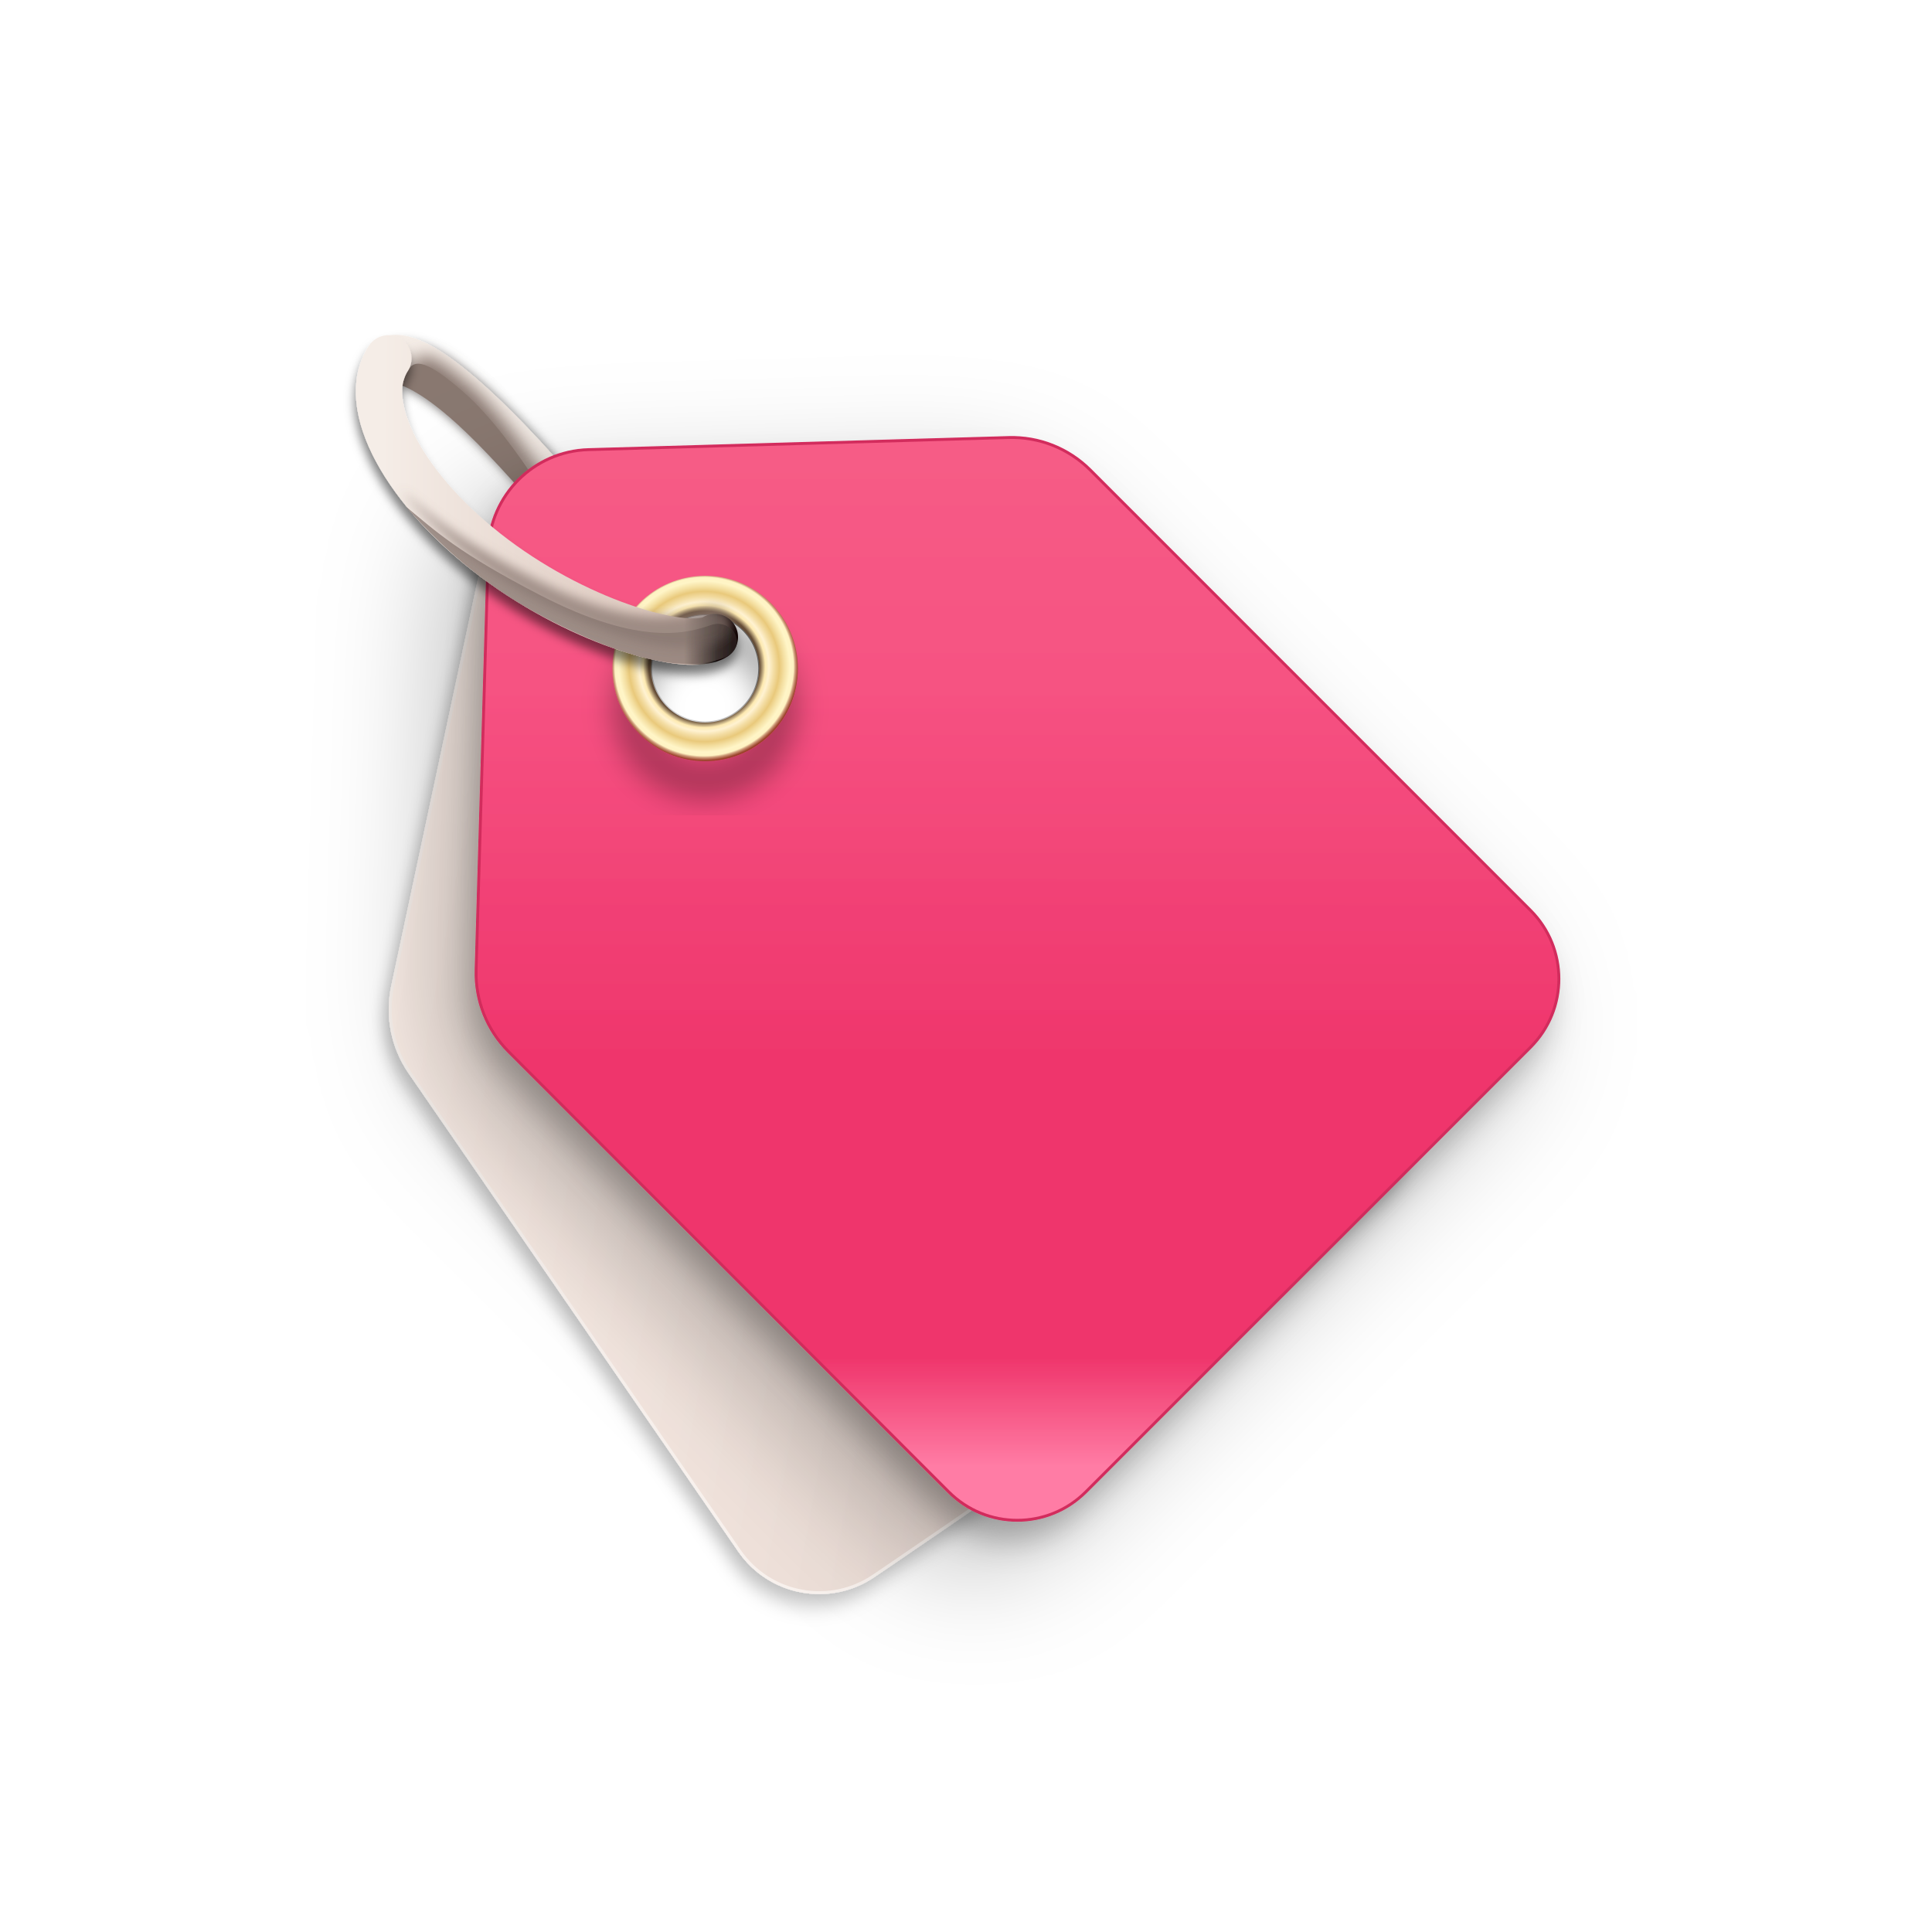
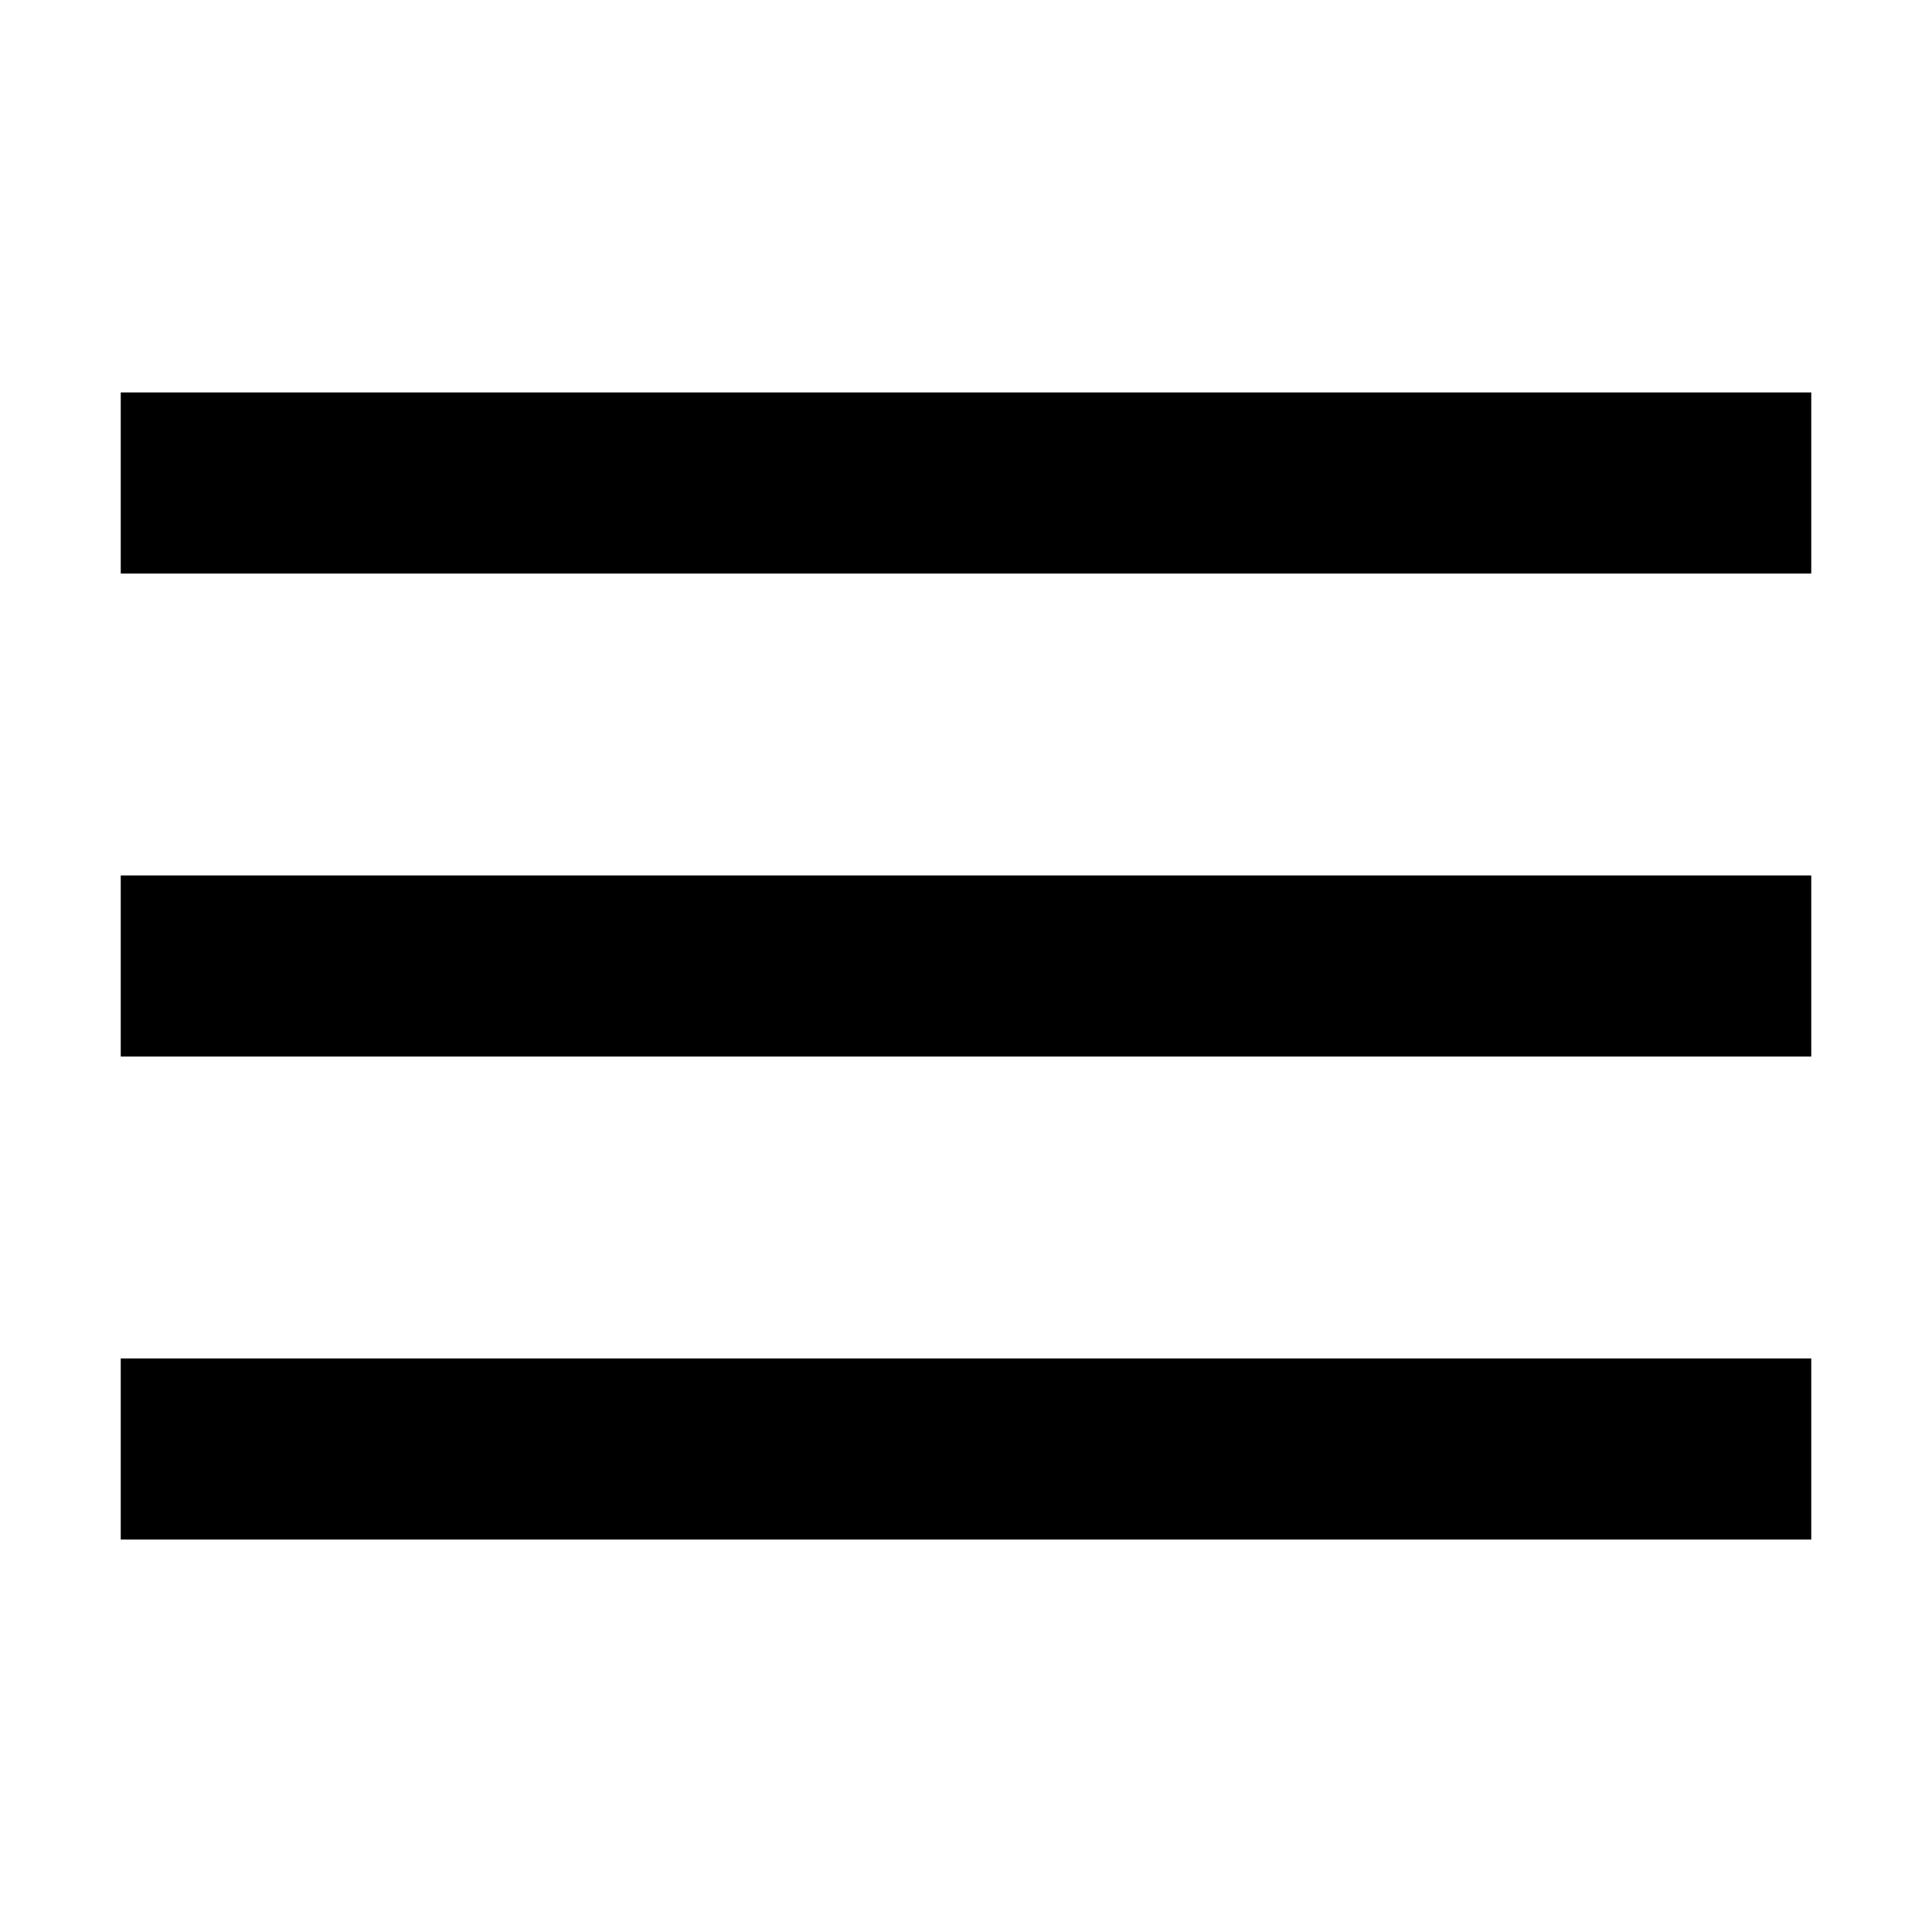
- <svg xmlns="http://www.w3.org/2000/svg" viewBox="0 0 148 148" width="148" height="148" preserveAspectRatio="xMidYMid meet" style="width: 100%; height: 100%; transform: translate3d(0px, 0px, 0px); content-visibility: visible;">
-   <defs>
-     <clipPath id="__lottie_element_2">
-       <rect width="148" height="148" x="0" y="0" />
-     </clipPath>
-     <clipPath id="__lottie_element_4">
-       <path d="M0,0 L1000,0 L1000,1000 L0,1000z" />
-     </clipPath>
-     <filter id="__lottie_element_10" x="-50%" y="-50%" width="200%" height="200%">
-       <feGaussianBlur in="SourceAlpha" result="filter_result_0_drop_shadow_1" stdDeviation="2.5" />
-       <feOffset dx="-0.436" dy="4.981" in="filter_result_0_drop_shadow_1" result="filter_result_0_drop_shadow_2" />
-       <feFlood flood-color="#000000" flood-opacity="0.5" result="filter_result_0_drop_shadow_3" />
-       <feComposite in="filter_result_0_drop_shadow_3" in2="filter_result_0_drop_shadow_2" operator="in" result="filter_result_0_drop_shadow_4" />
-       <feMerge result="filter_result_0">
-         <feMergeNode in="filter_result_0_drop_shadow_4" />
-         <feMergeNode in="SourceGraphic" />
-       </feMerge>
-     </filter>
-     <linearGradient id="__lottie_element_11" spreadMethod="pad" gradientUnits="userSpaceOnUse" x1="-303.635" y1="-176.398" x2="-129.068" y2="-174.498">
-       <stop offset="0%" stop-color="rgb(245,237,231)" />
-       <stop offset="45%" stop-color="rgb(232,217,209)" />
-       <stop offset="90%" stop-color="rgb(219,197,186)" />
-       <stop offset="95%" stop-color="rgb(113,100,94)" />
-       <stop offset="100%" stop-color="rgb(8,3,3)" />
-     </linearGradient>
-     <filter id="__lottie_element_13" x="-50%" y="-50%" width="200%" height="200%">
-       <feGaussianBlur in="SourceAlpha" result="filter_result_0_drop_shadow_1" stdDeviation="2.75" />
-       <feOffset dx="-2.93" dy="-8.51" in="filter_result_0_drop_shadow_1" result="filter_result_0_drop_shadow_2" />
-       <feFlood flood-color="#8a7871" flood-opacity="1" result="filter_result_0_drop_shadow_3" />
-       <feComposite in="filter_result_0_drop_shadow_3" in2="filter_result_0_drop_shadow_2" operator="in" result="filter_result_0_drop_shadow_4" />
-       <feMerge result="filter_result_0">
-         <feMergeNode in="filter_result_0_drop_shadow_4" />
-         <feMergeNode in="SourceGraphic" />
-       </feMerge>
-     </filter>
-     <linearGradient id="__lottie_element_14" spreadMethod="pad" gradientUnits="userSpaceOnUse" x1="0" y1="0" x2="-170" y2="0">
-       <stop offset="0%" stop-color="rgb(137,120,112)" />
-       <stop offset="35%" stop-color="rgb(89,77,72)" />
-       <stop offset="71%" stop-color="rgb(41,33,31)" />
-       <stop offset="78%" stop-color="rgb(89,76,72)" />
-       <stop offset="86%" stop-color="rgb(136,119,112)" />
-     </linearGradient>
-     <filter id="__lottie_element_18" x="-50%" y="-50%" width="200%" height="200%">
-       <feGaussianBlur in="SourceAlpha" result="filter_result_0_drop_shadow_1" stdDeviation="30" />
-       <feOffset dx="-22.229" dy="23.019" in="filter_result_0_drop_shadow_1" result="filter_result_0_drop_shadow_2" />
-       <feFlood flood-color="#000000" flood-opacity="0.25" result="filter_result_0_drop_shadow_3" />
-       <feComposite in="filter_result_0_drop_shadow_3" in2="filter_result_0_drop_shadow_2" operator="in" result="filter_result_0_drop_shadow_4" />
-       <feMerge result="filter_result_0">
-         <feMergeNode in="filter_result_0_drop_shadow_4" />
-         <feMergeNode in="SourceGraphic" />
-       </feMerge>
-     </filter>
-     <linearGradient id="__lottie_element_19" spreadMethod="pad" gradientUnits="userSpaceOnUse" x1="0" y1="-272" x2="0" y2="287">
-       <stop offset="0%" stop-color="rgb(246,92,134)" />
-       <stop offset="12%" stop-color="rgb(246,87,132)" />
-       <stop offset="23%" stop-color="rgb(246,82,130)" />
-       <stop offset="40%" stop-color="rgb(242,68,119)" />
-       <stop offset="57%" stop-color="rgb(239,54,108)" />
-       <stop offset="71%" stop-color="rgb(239,54,108)" />
-       <stop offset="85%" stop-color="rgb(239,54,108)" />
-       <stop offset="90%" stop-color="rgb(247,90,136)" />
-       <stop offset="95%" stop-color="rgb(255,124,165)" />
-     </linearGradient>
-     <filter id="__lottie_element_21" x="-50%" y="-50%" width="200%" height="200%">
-       <feGaussianBlur in="SourceAlpha" result="filter_result_0_drop_shadow_1" stdDeviation="7.5" />
-       <feOffset dx="1.2246467991473533e-15" dy="20" in="filter_result_0_drop_shadow_1" result="filter_result_0_drop_shadow_2" />
-       <feFlood flood-color="#000000" flood-opacity="0.3" result="filter_result_0_drop_shadow_3" />
-       <feComposite in="filter_result_0_drop_shadow_3" in2="filter_result_0_drop_shadow_2" operator="in" result="filter_result_0_drop_shadow_4" />
-       <feMerge result="filter_result_0">
-         <feMergeNode in="filter_result_0_drop_shadow_4" />
-         <feMergeNode in="SourceGraphic" />
-       </feMerge>
-     </filter>
-     <radialGradient id="__lottie_element_22" spreadMethod="pad" gradientUnits="userSpaceOnUse" cx="-0.5" cy="-1" r="48.61" fx="-0.5" fy="-1">
-       <stop offset="59%" stop-color="rgb(101,77,55)" />
-       <stop offset="62%" stop-color="rgb(177,155,116)" />
-       <stop offset="65%" stop-color="rgb(254,234,177)" />
-       <stop offset="67%" stop-color="rgb(254,238,193)" />
-       <stop offset="69%" stop-color="rgb(255,242,209)" />
-       <stop offset="74%" stop-color="rgb(244,222,166)" />
-       <stop offset="80%" stop-color="rgb(233,201,123)" />
-       <stop offset="85%" stop-color="rgb(244,223,161)" />
-       <stop offset="91%" stop-color="rgb(255,245,199)" />
-       <stop offset="93%" stop-color="rgb(255,244,197)" />
-       <stop offset="95%" stop-color="rgb(255,243,195)" />
-       <stop offset="97%" stop-color="rgb(205,154,120)" />
-       <stop offset="100%" stop-color="rgb(155,66,44)" />
-     </radialGradient>
-     <linearGradient id="__lottie_element_26" spreadMethod="pad" gradientUnits="userSpaceOnUse" x1="0" y1="0" x2="100" y2="0">
-       <stop offset="0%" stop-color="rgb(245,237,231)" />
-       <stop offset="44%" stop-color="rgb(232,217,209)" />
-       <stop offset="88%" stop-color="rgb(219,197,186)" />
-       <stop offset="94%" stop-color="rgb(113,100,94)" />
-       <stop offset="100%" stop-color="rgb(8,3,3)" />
-     </linearGradient>
-     <filter id="__lottie_element_29" x="-50%" y="-50%" width="200%" height="200%">
-       <feGaussianBlur in="SourceAlpha" result="filter_result_0_drop_shadow_1" stdDeviation="8" />
-       <feOffset dx="-3.907" dy="11.346" in="filter_result_0_drop_shadow_1" result="filter_result_0_drop_shadow_2" />
-       <feFlood flood-color="#000000" flood-opacity="0.25" result="filter_result_0_drop_shadow_3" />
-       <feComposite in="filter_result_0_drop_shadow_3" in2="filter_result_0_drop_shadow_2" operator="in" result="filter_result_0_drop_shadow_4" />
-       <feMerge result="filter_result_0">
-         <feMergeNode in="filter_result_0_drop_shadow_4" />
-         <feMergeNode in="SourceGraphic" />
-       </feMerge>
-     </filter>
-     <linearGradient id="__lottie_element_30" spreadMethod="pad" gradientUnits="userSpaceOnUse" x1="0" y1="-272" x2="0" y2="287">
-       <stop offset="0%" stop-color="rgb(246,80,125)" />
-       <stop offset="42%" stop-color="rgb(240,62,113)" />
-       <stop offset="85%" stop-color="rgb(235,44,102)" />
-       <stop offset="90%" stop-color="rgb(245,84,134)" />
-       <stop offset="95%" stop-color="rgb(255,124,165)" />
-     </linearGradient>
-     <filter id="__lottie_element_33" x="-50%" y="-50%" width="200%" height="200%">
-       <feGaussianBlur in="SourceAlpha" result="filter_result_0_drop_shadow_1" stdDeviation="4.5" />
-       <feOffset dx="-1.953" dy="5.673" in="filter_result_0_drop_shadow_1" result="filter_result_0_drop_shadow_2" />
-       <feFlood flood-color="#000000" flood-opacity="0.25" result="filter_result_0_drop_shadow_3" />
-       <feComposite in="filter_result_0_drop_shadow_3" in2="filter_result_0_drop_shadow_2" operator="in" result="filter_result_0_drop_shadow_4" />
-       <feMerge result="filter_result_0">
-         <feMergeNode in="filter_result_0_drop_shadow_4" />
-         <feMergeNode in="SourceGraphic" />
-       </feMerge>
-     </filter>
-     <linearGradient id="__lottie_element_34" spreadMethod="pad" gradientUnits="userSpaceOnUse" x1="-257" y1="0" x2="291" y2="0">
-       <stop offset="0%" stop-color="rgb(252,239,232)" />
-       <stop offset="50%" stop-color="rgb(237,223,216)" />
-       <stop offset="100%" stop-color="rgb(221,206,201)" />
-     </linearGradient>
-     <filter id="__lottie_element_37" x="-50%" y="-50%" width="200%" height="200%">
-       <feGaussianBlur in="SourceAlpha" result="filter_result_0_drop_shadow_1" stdDeviation="4.5" />
-       <feOffset dx="2.868" dy="-4.096" in="filter_result_0_drop_shadow_1" result="filter_result_0_drop_shadow_2" />
-       <feFlood flood-color="#85746d" flood-opacity="0.996" result="filter_result_0_drop_shadow_3" />
-       <feComposite in="filter_result_0_drop_shadow_3" in2="filter_result_0_drop_shadow_2" operator="in" result="filter_result_0_drop_shadow_4" />
-       <feMerge result="filter_result_0">
-         <feMergeNode in="filter_result_0_drop_shadow_4" />
-         <feMergeNode in="SourceGraphic" />
-       </feMerge>
-     </filter>
-     <filter id="__lottie_element_40" x="-50%" y="-50%" width="200%" height="200%">
-       <feGaussianBlur in="SourceAlpha" result="filter_result_0_drop_shadow_1" stdDeviation="2.5" />
-       <feOffset dx="3.536" dy="3.536" in="filter_result_0_drop_shadow_1" result="filter_result_0_drop_shadow_2" />
-       <feFlood flood-color="#000000" flood-opacity="0.5" result="filter_result_0_drop_shadow_3" />
-       <feComposite in="filter_result_0_drop_shadow_3" in2="filter_result_0_drop_shadow_2" operator="in" result="filter_result_0_drop_shadow_4" />
-       <feMerge result="filter_result_0">
-         <feMergeNode in="filter_result_0_drop_shadow_4" />
-         <feMergeNode in="SourceGraphic" />
-       </feMerge>
-     </filter>
-   </defs>
-   <g clip-path="url(#__lottie_element_2)">
-     <g clip-path="url(#__lottie_element_4)" transform="matrix(0.148,0,0,0.148,0,0)" opacity="1" style="display: block;">
-       <g filter="url(#__lottie_element_40)" transform="matrix(1,0,0,1,500,500)" opacity="1" style="display: block;">
-         <g opacity="1" transform="matrix(1,0,0,1,0,0)">
-           <path stroke-linecap="butt" stroke-linejoin="miter" fill-opacity="0" stroke-miterlimit="4" stroke="rgb(245,237,231)" stroke-opacity="1" stroke-width="24" d=" M-298.75,-314 C-282.75,-321 -234,-274 -184,-210" />
-         </g>
-       </g>
-       <g filter="url(#__lottie_element_37)" transform="matrix(1,0,0,1,500,500)" opacity="1" style="display: block;">
-         <g opacity="1" transform="matrix(1,0,0,1,0,0)">
-           <path fill="rgb(137,120,112)" fill-opacity="1" d=" M-292,-300.5 C-265.5,-290 -228,-243 -204,-216 C-191,-212.5 -203,-218.5 -203,-218.5 C-203,-218.5 -232,-272.5 -260,-297 C-287.754,-321.284 -288,-310.5 -292,-300.5z" />
-         </g>
-       </g>
-       <g filter="url(#__lottie_element_33)" transform="matrix(0.9836597,0.1800376,-0.1800376,0.9836597,452.9933,554.1971)" opacity="1" style="display: block;">
-         <path stroke-linecap="butt" stroke-linejoin="miter" fill-opacity="0" stroke-miterlimit="4" stroke="rgb(249,242,238)" stroke-opacity="1" stroke-width="3" d=" M-123.953,-219.402 C-107.201,-219.402 -93.62,-205.821 -93.62,-189.069 C-93.62,-172.317 -107.201,-158.736 -123.953,-158.736 C-140.705,-158.736 -154.286,-172.317 -154.286,-189.069 C-154.286,-205.821 -140.705,-219.402 -123.953,-219.402z M22.104,-272.801 C22.104,-272.801 -195.423,-266.51 -195.423,-266.51 C-223.297,-265.704 -245.704,-243.297 -246.51,-215.423 C-246.51,-215.423 -252.801,2.104 -252.801,2.104 C-253.251,17.671 -247.265,32.735 -236.253,43.747 C-236.253,43.747 -23.812,256.557 -23.812,256.557 C-4.531,275.838 26.731,275.838 46.012,256.557 C46.012,256.557 97.01,206.494 155.82,146.749 C214.236,87.405 266.869,16.076 266.869,16.076 C286.139,-3.193 286.139,-34.434 266.869,-53.703 C266.869,-53.703 63.747,-256.253 63.747,-256.253 C52.735,-267.265 37.671,-273.251 22.104,-272.801z" />
-         <g opacity="1" transform="matrix(1,0,0,1,0,0)">
-           <path fill="url(#__lottie_element_34)" fill-opacity="1" d=" M-123.953,-219.402 C-107.201,-219.402 -93.62,-205.821 -93.62,-189.069 C-93.62,-172.317 -107.201,-158.736 -123.953,-158.736 C-140.705,-158.736 -154.286,-172.317 -154.286,-189.069 C-154.286,-205.821 -140.705,-219.402 -123.953,-219.402z M22.104,-272.801 C22.104,-272.801 -195.423,-266.51 -195.423,-266.51 C-223.297,-265.704 -245.704,-243.297 -246.51,-215.423 C-246.51,-215.423 -252.801,2.104 -252.801,2.104 C-253.251,17.671 -247.265,32.735 -236.253,43.747 C-236.253,43.747 -23.812,256.557 -23.812,256.557 C-4.531,275.838 26.731,275.838 46.012,256.557 C46.012,256.557 97.01,206.494 155.82,146.749 C214.236,87.405 266.869,16.076 266.869,16.076 C286.139,-3.193 286.139,-34.434 266.869,-53.703 C266.869,-53.703 63.747,-256.253 63.747,-256.253 C52.735,-267.265 37.671,-273.251 22.104,-272.801z" />
-         </g>
-       </g>
-       <g filter="url(#__lottie_element_29)" transform="matrix(1,0.00010841,-0.00010841,1,499.9833,500.0146)" opacity="0.99" style="display: block;">
-         <g opacity="1" transform="matrix(1,0,0,1,0,0)">
-           <path fill="url(#__lottie_element_30)" fill-opacity="1" d=" M-134.953,-184.402 C-118.201,-184.402 -104.62,-170.821 -104.62,-154.069 C-104.62,-137.317 -118.201,-123.736 -134.953,-123.736 C-151.705,-123.736 -165.286,-137.317 -165.286,-154.069 C-165.286,-170.821 -151.705,-184.402 -134.953,-184.402z M22.104,-272.801 C22.104,-272.801 -195.423,-266.51 -195.423,-266.51 C-223.297,-265.704 -245.704,-243.297 -246.51,-215.423 C-246.51,-215.423 -252.801,2.104 -252.801,2.104 C-253.251,17.671 -247.265,32.735 -236.253,43.747 C-236.253,43.747 -8.331,271.669 -8.331,271.669 C10.95,290.95 42.212,290.95 61.493,271.669 C61.493,271.669 291.691,41.47 291.691,41.47 C310.96,22.201 310.96,-9.04 291.691,-28.309 C291.691,-28.309 63.747,-256.253 63.747,-256.253 C52.735,-267.265 37.671,-273.251 22.104,-272.801z" />
-         </g>
-       </g>
-       <g filter="url(#__lottie_element_18)" transform="matrix(1,0.00010841,-0.00010841,1,499.9833,500.0146)" opacity="0.99" style="display: block;">
-         <path stroke-linecap="butt" stroke-linejoin="miter" fill-opacity="0" stroke-miterlimit="4" stroke="rgb(210,43,91)" stroke-opacity="1" stroke-width="3" d=" M-134.953,-184.402 C-118.201,-184.402 -104.62,-170.821 -104.62,-154.069 C-104.62,-137.317 -118.201,-123.736 -134.953,-123.736 C-151.705,-123.736 -165.286,-137.317 -165.286,-154.069 C-165.286,-170.821 -151.705,-184.402 -134.953,-184.402z M22.104,-272.801 C22.104,-272.801 -195.423,-266.51 -195.423,-266.51 C-223.297,-265.704 -245.704,-243.297 -246.51,-215.423 C-246.51,-215.423 -252.801,2.104 -252.801,2.104 C-253.251,17.671 -247.265,32.735 -236.253,43.747 C-236.253,43.747 -8.331,271.669 -8.331,271.669 C10.95,290.95 42.212,290.95 61.493,271.669 C61.493,271.669 291.691,41.47 291.691,41.47 C310.96,22.201 310.96,-9.04 291.691,-28.309 C291.691,-28.309 63.747,-256.253 63.747,-256.253 C52.735,-267.265 37.671,-273.251 22.104,-272.801z" />
-         <g opacity="1" transform="matrix(1,0,0,1,0,0)">
-           <path fill="url(#__lottie_element_19)" fill-opacity="1" d=" M-134.953,-184.402 C-118.201,-184.402 -104.62,-170.821 -104.62,-154.069 C-104.62,-137.317 -118.201,-123.736 -134.953,-123.736 C-151.705,-123.736 -165.286,-137.317 -165.286,-154.069 C-165.286,-170.821 -151.705,-184.402 -134.953,-184.402z M22.104,-272.801 C22.104,-272.801 -195.423,-266.51 -195.423,-266.51 C-223.297,-265.704 -245.704,-243.297 -246.51,-215.423 C-246.51,-215.423 -252.801,2.104 -252.801,2.104 C-253.251,17.671 -247.265,32.735 -236.253,43.747 C-236.253,43.747 -8.331,271.669 -8.331,271.669 C10.95,290.95 42.212,290.95 61.493,271.669 C61.493,271.669 291.691,41.47 291.691,41.47 C310.96,22.201 310.96,-9.04 291.691,-28.309 C291.691,-28.309 63.747,-256.253 63.747,-256.253 C52.735,-267.265 37.671,-273.251 22.104,-272.801z" />
-         </g>
-       </g>
-       <g transform="matrix(1,0.00010841,-0.00010841,1,499.9832,500.7646)" opacity="1" style="display: block;">
-         <g opacity="1" transform="matrix(1,0,0,1,-134.992,-154.824)">
-           <path fill="rgb(255,255,255)" fill-opacity="1" d=" M0,-27.469 C15.16,-27.469 27.469,-15.16 27.469,0 C27.469,15.16 15.16,27.469 0,27.469 C-15.16,27.469 -27.469,15.16 -27.469,0 C-27.469,-15.16 -15.16,-27.469 0,-27.469z" />
-           <path stroke="url(#__lottie_element_26)" stroke-linecap="butt" stroke-linejoin="miter" fill-opacity="0" stroke-miterlimit="4" stroke-opacity="1" stroke-width="0" d=" M0,-27.469 C15.16,-27.469 27.469,-15.16 27.469,0 C27.469,15.16 15.16,27.469 0,27.469 C-15.16,27.469 -27.469,15.16 -27.469,0 C-27.469,-15.16 -15.16,-27.469 0,-27.469z" />
-         </g>
-       </g>
-       <g filter="url(#__lottie_element_21)" transform="matrix(1,0.00010841,-0.00010841,1,365,345.9999)" opacity="1" style="display: block;">
-         <g opacity="1" transform="matrix(1,0,0,1,0,0)">
-           <path stroke="url(#__lottie_element_22)" stroke-linecap="butt" stroke-linejoin="miter" fill-opacity="0" stroke-miterlimit="4" stroke-opacity="1" stroke-width="20" d=" M0,-38 C20.987,-38 38,-20.987 38,0 C38,20.987 20.987,38 0,38 C-20.987,38 -38,20.987 -38,0 C-38,-20.987 -20.987,-38 0,-38z" />
-         </g>
-       </g>
-       <g filter="url(#__lottie_element_10)" transform="matrix(1,0,0,1,500.5,500.5)" opacity="1" style="display: block;">
-         <g opacity="1" transform="matrix(1,0,0,1,0,0)">
-           <g opacity="1" transform="matrix(1,0,0,1,0,0)">
-             <path stroke="url(#__lottie_element_11)" stroke-linecap="round" stroke-linejoin="round" fill-opacity="0" stroke-opacity="1" stroke-width="24" d=" M-130.5,-170.75 C-143.5,-162.25 -198.5,-177 -244.5,-211.5 C-290.5,-246 -315.5,-291 -299.5,-315" />
-           </g>
-         </g>
-       </g>
-       <g filter="url(#__lottie_element_13)" transform="matrix(1,0,0,1,500.5,500.5)" opacity="1" style="display: block;">
-         <g opacity="1" transform="matrix(1,0,0,1,0,0)">
-           <path fill="url(#__lottie_element_14)" fill-opacity="0.76" d=" M-290.375,-238.25 C-268.75,-213.5 -244.75,-193.75 -213,-178 C-166.026,-154.698 -141.218,-154.112 -126.125,-159.875 C-112.375,-165.125 -121,-181 -132.5,-177 C-144,-173 -168.574,-165.362 -221,-192.5 C-263.5,-214.5 -274.25,-225 -290.375,-238.25z" />
-         </g>
-       </g>
-     </g>
+ <svg xmlns="http://www.w3.org/2000/svg" viewBox="0 0 32 32" aria-hidden="true" role="presentation" focusable="false" style="display: block; fill: none; height: 16px; width: 16px; stroke: currentcolor; stroke-width: 3; overflow: visible;">
+   <g fill="none">
+     <path d="M2 16h28M2 24h28M2 8h28" />
  </g>
</svg>
